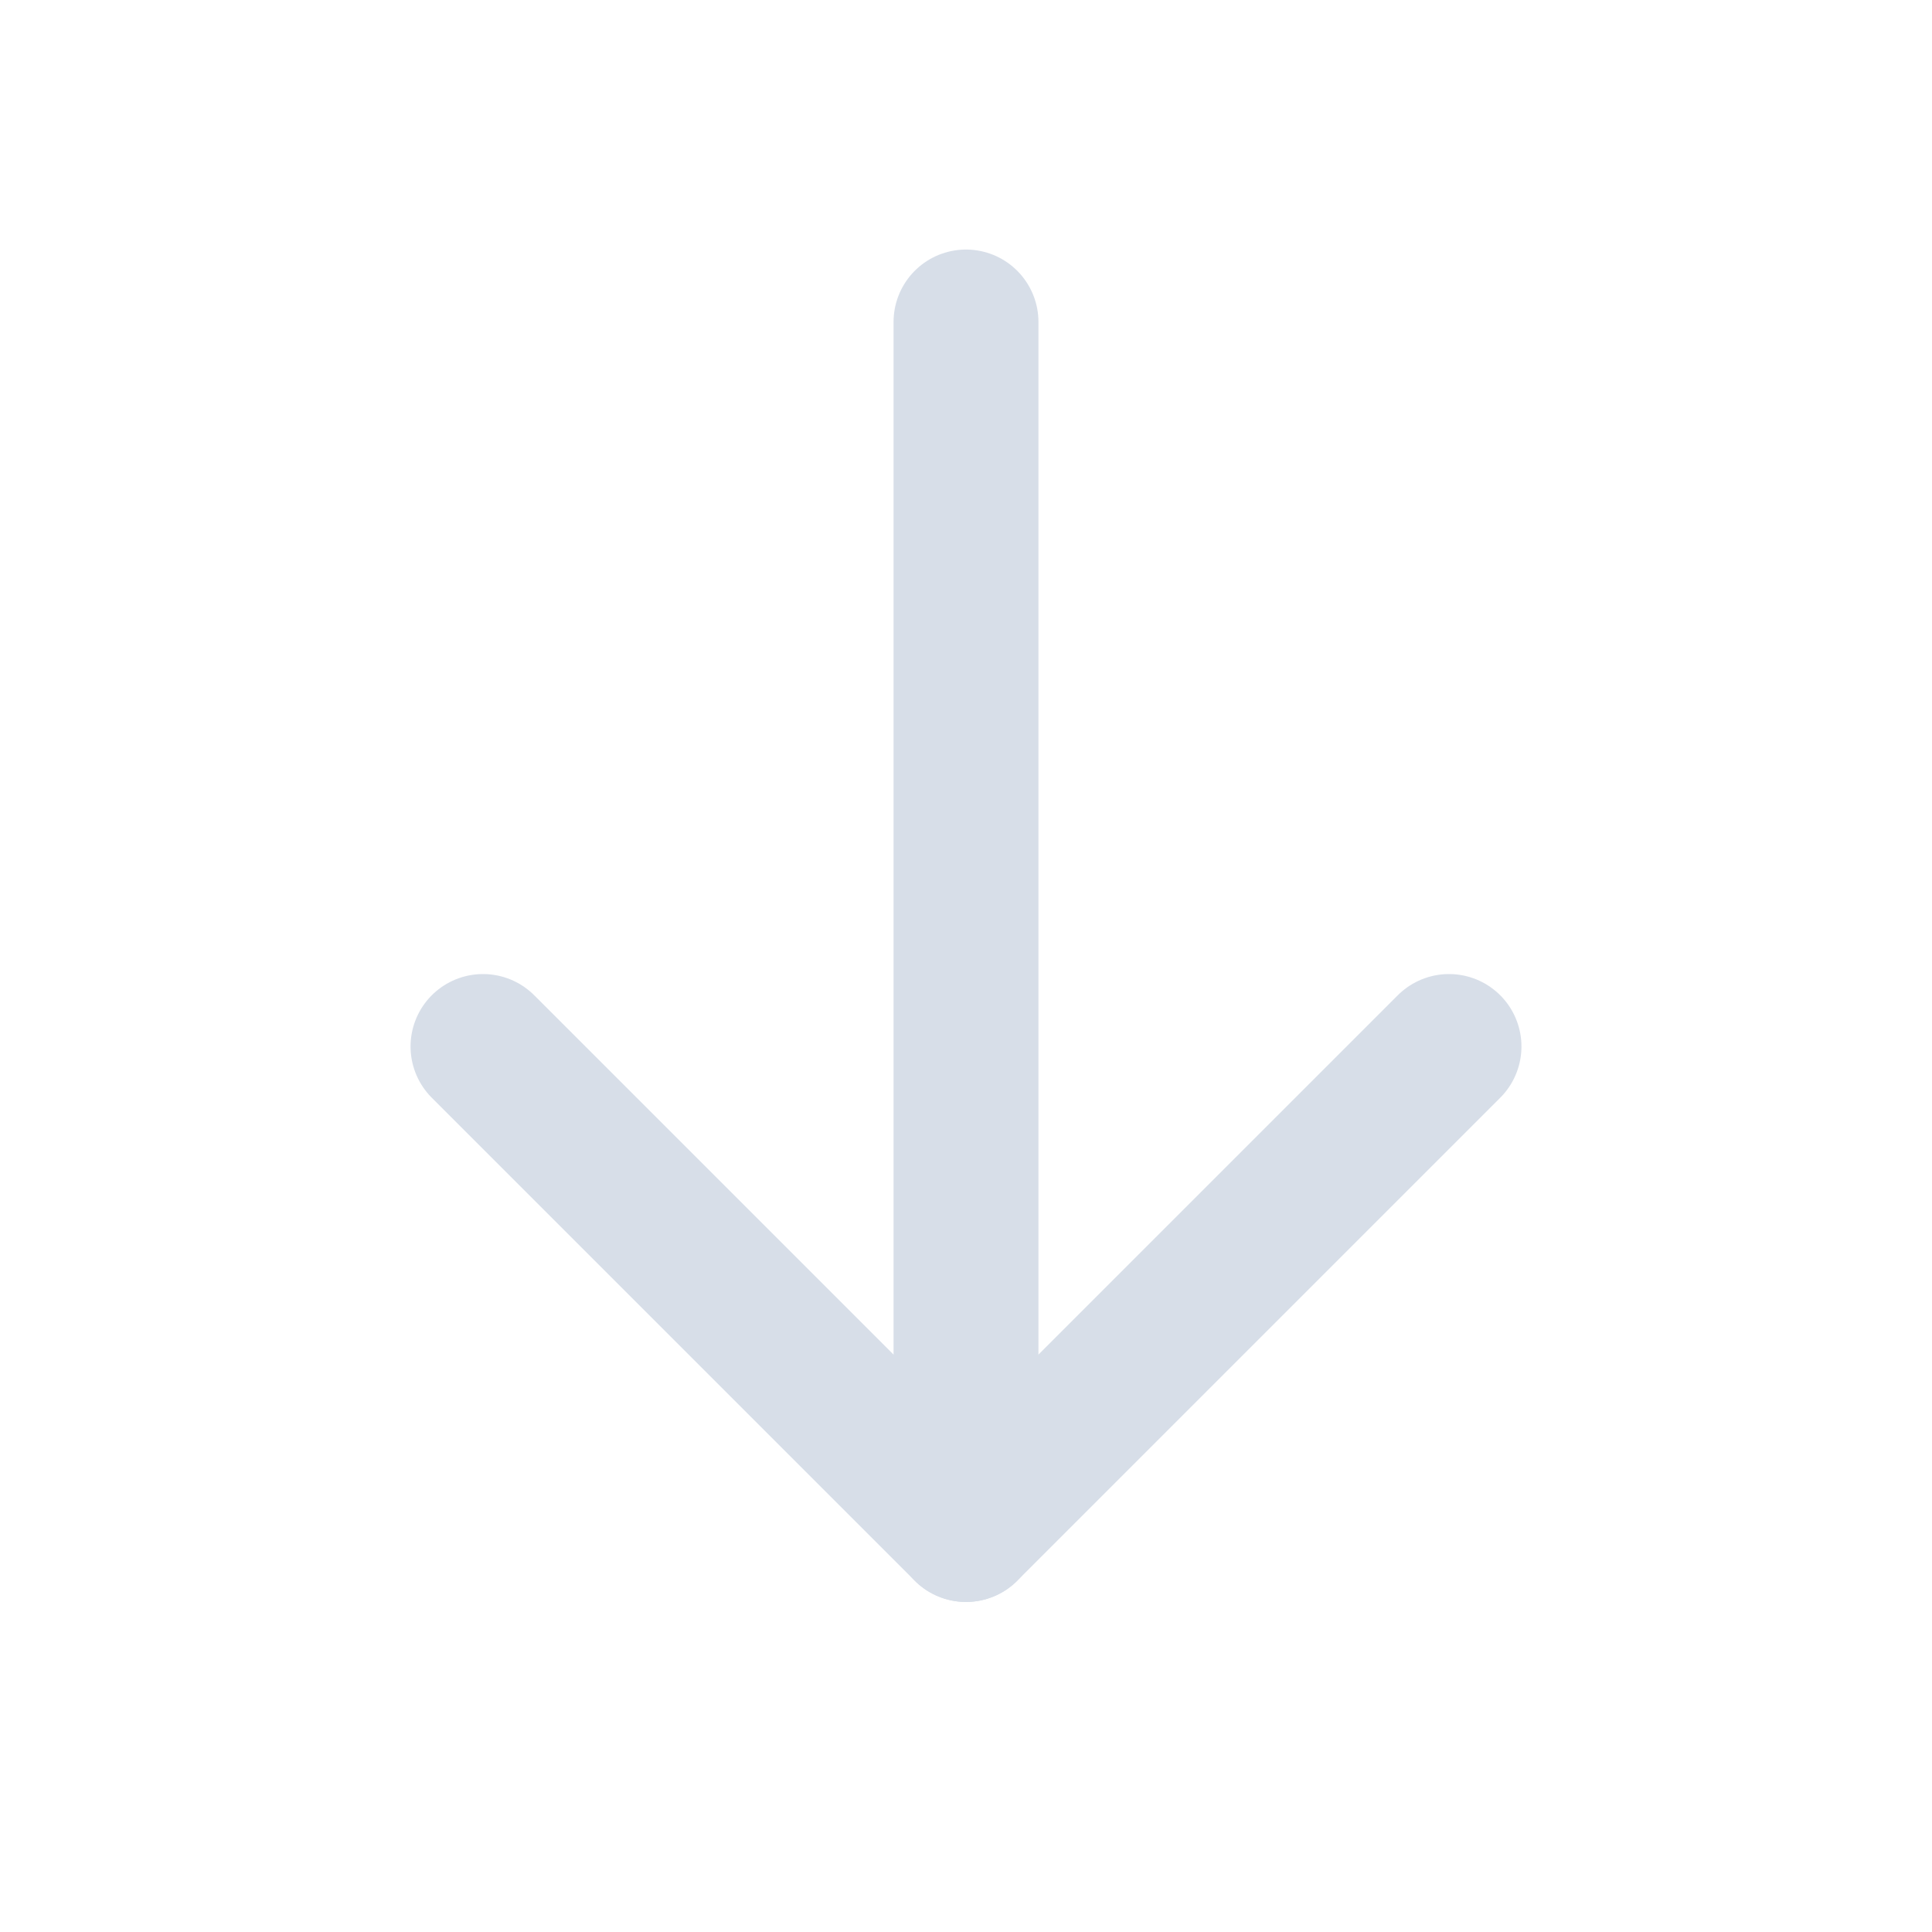
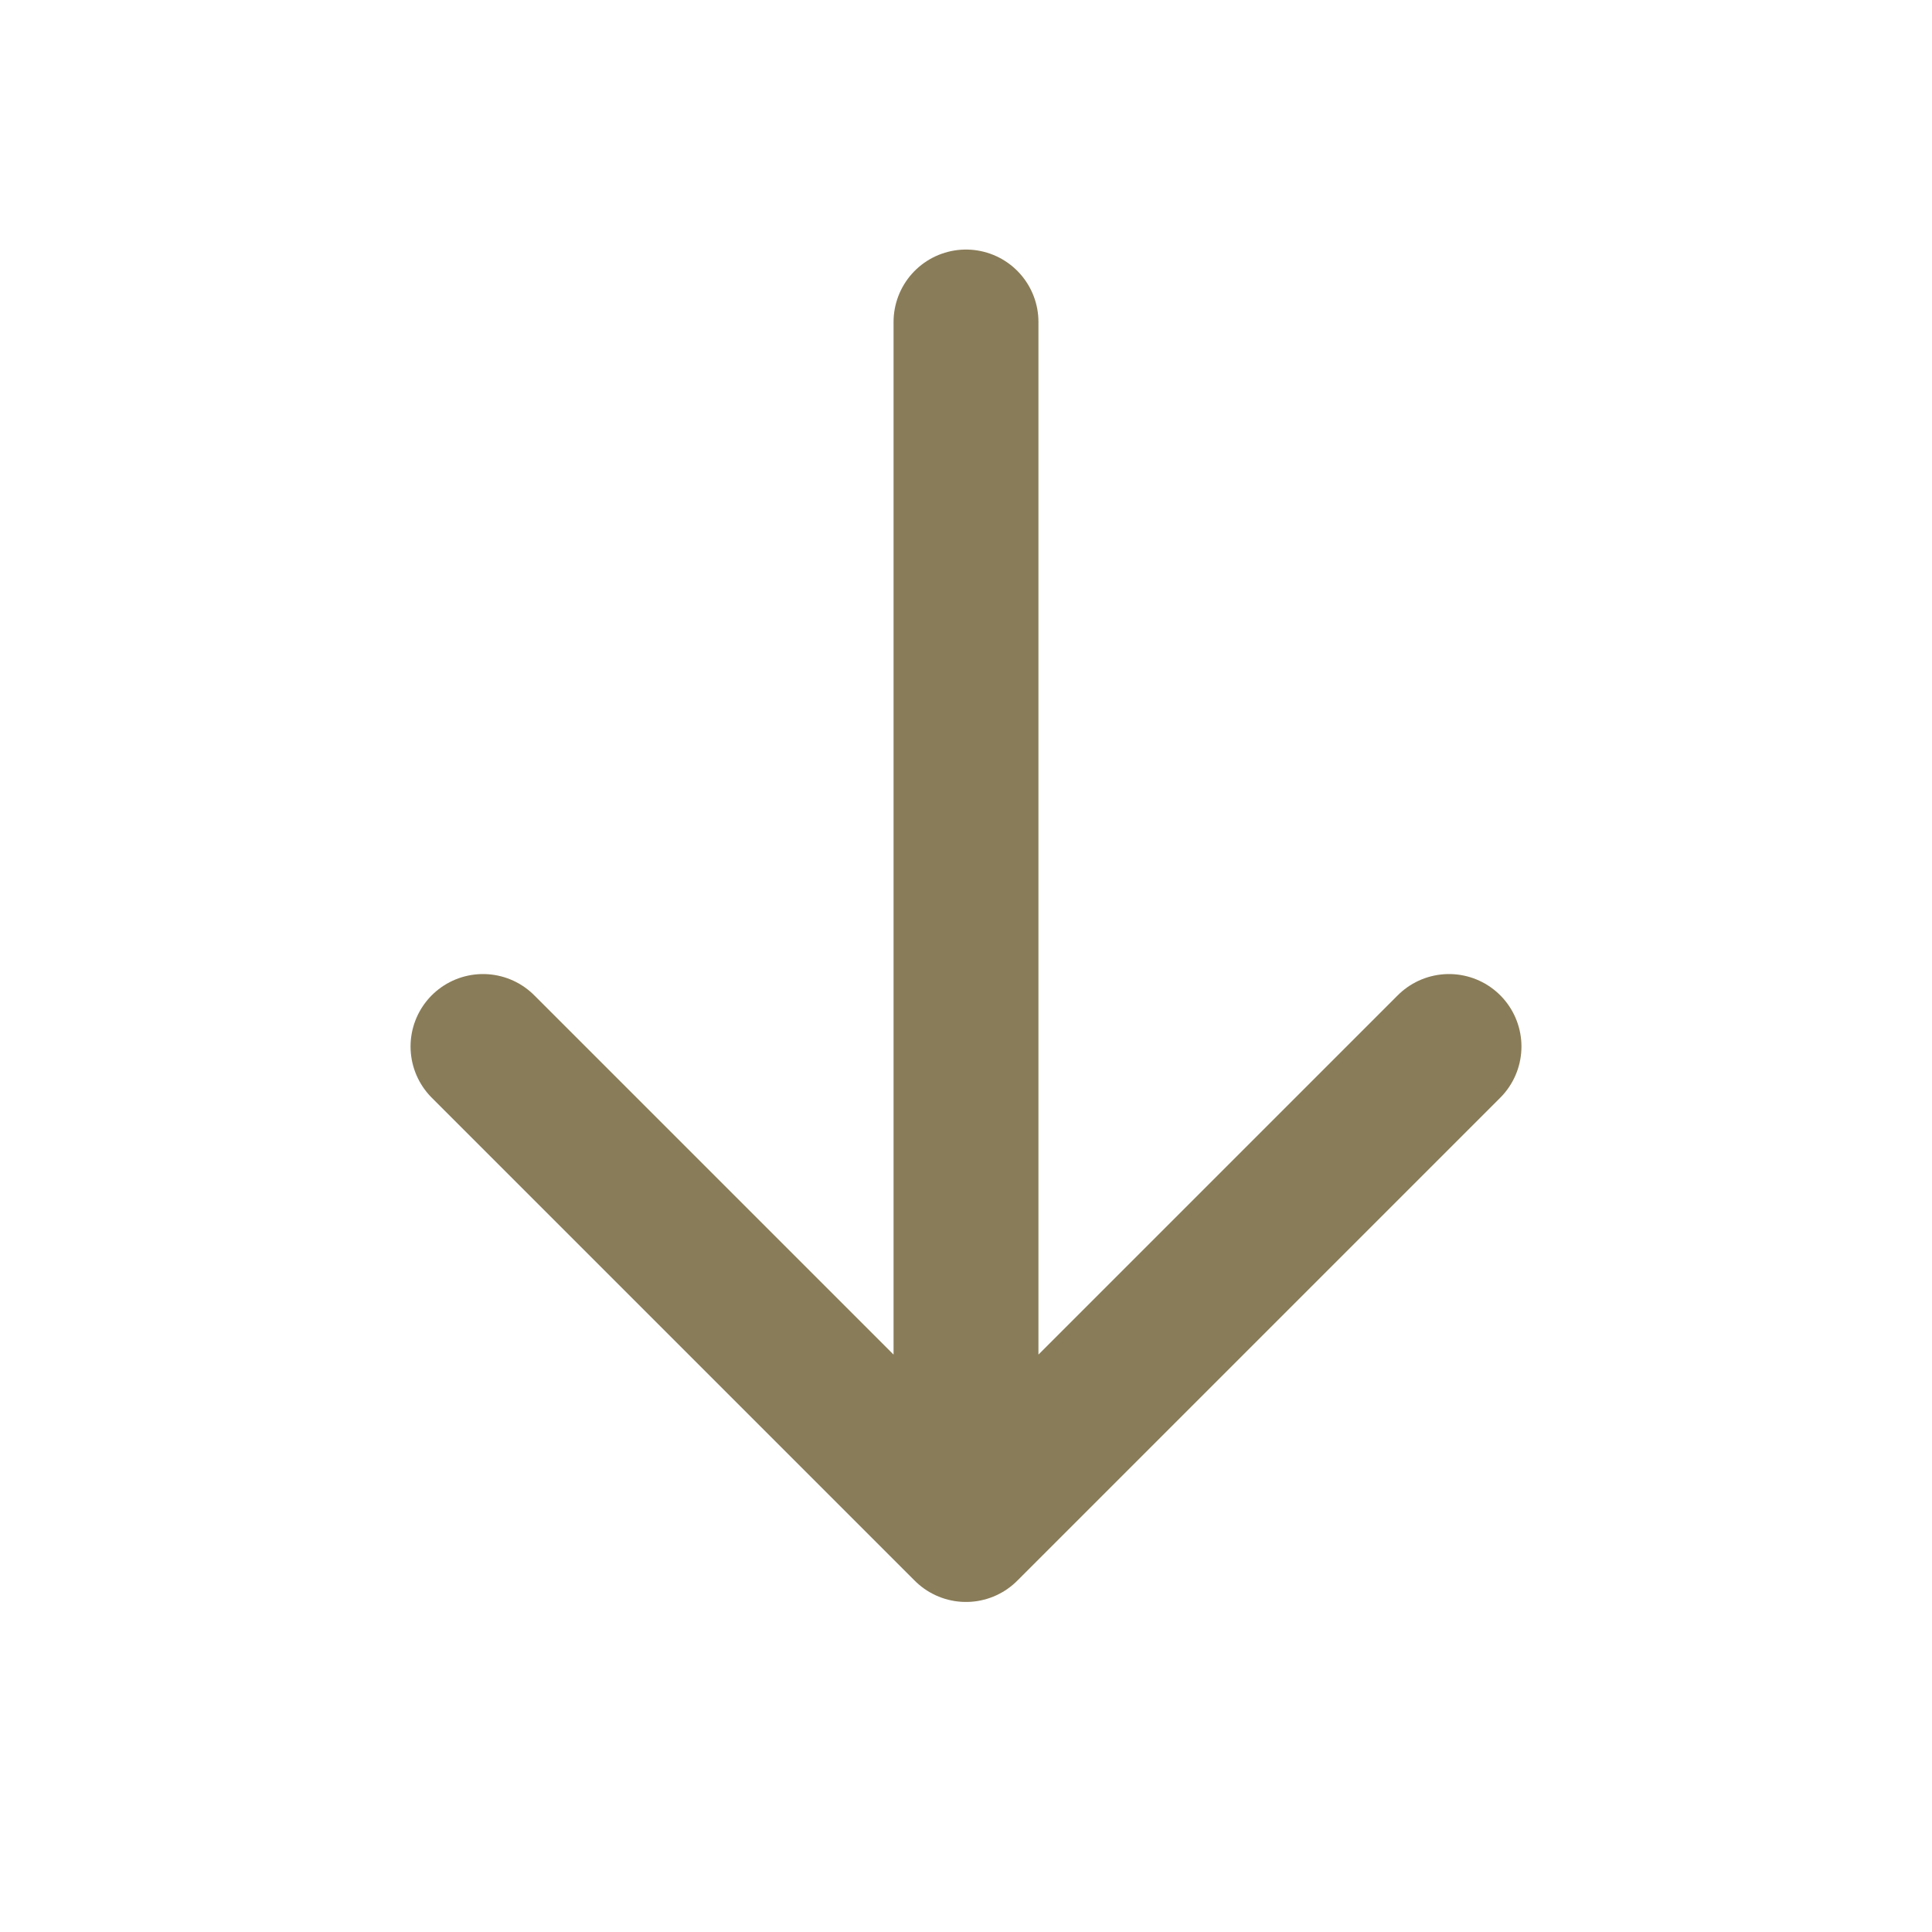
- <svg xmlns="http://www.w3.org/2000/svg" viewBox="0 0 24 24" fill="none" stroke="#D7DEE8" stroke-width="1.8" stroke-linecap="round" stroke-linejoin="round">
-   <path d="M12 4v15" />
-   <path d="m6 13 6 6 6-6" />
+ <svg xmlns="http://www.w3.org/2000/svg" width="24" height="24" viewBox="0 0 24 24" fill="none">
+   <path d="M12 4v15m-6-6 6 6 6-6" stroke="#897C58" stroke-width="1.8" stroke-linecap="round" stroke-linejoin="round" />
</svg>
